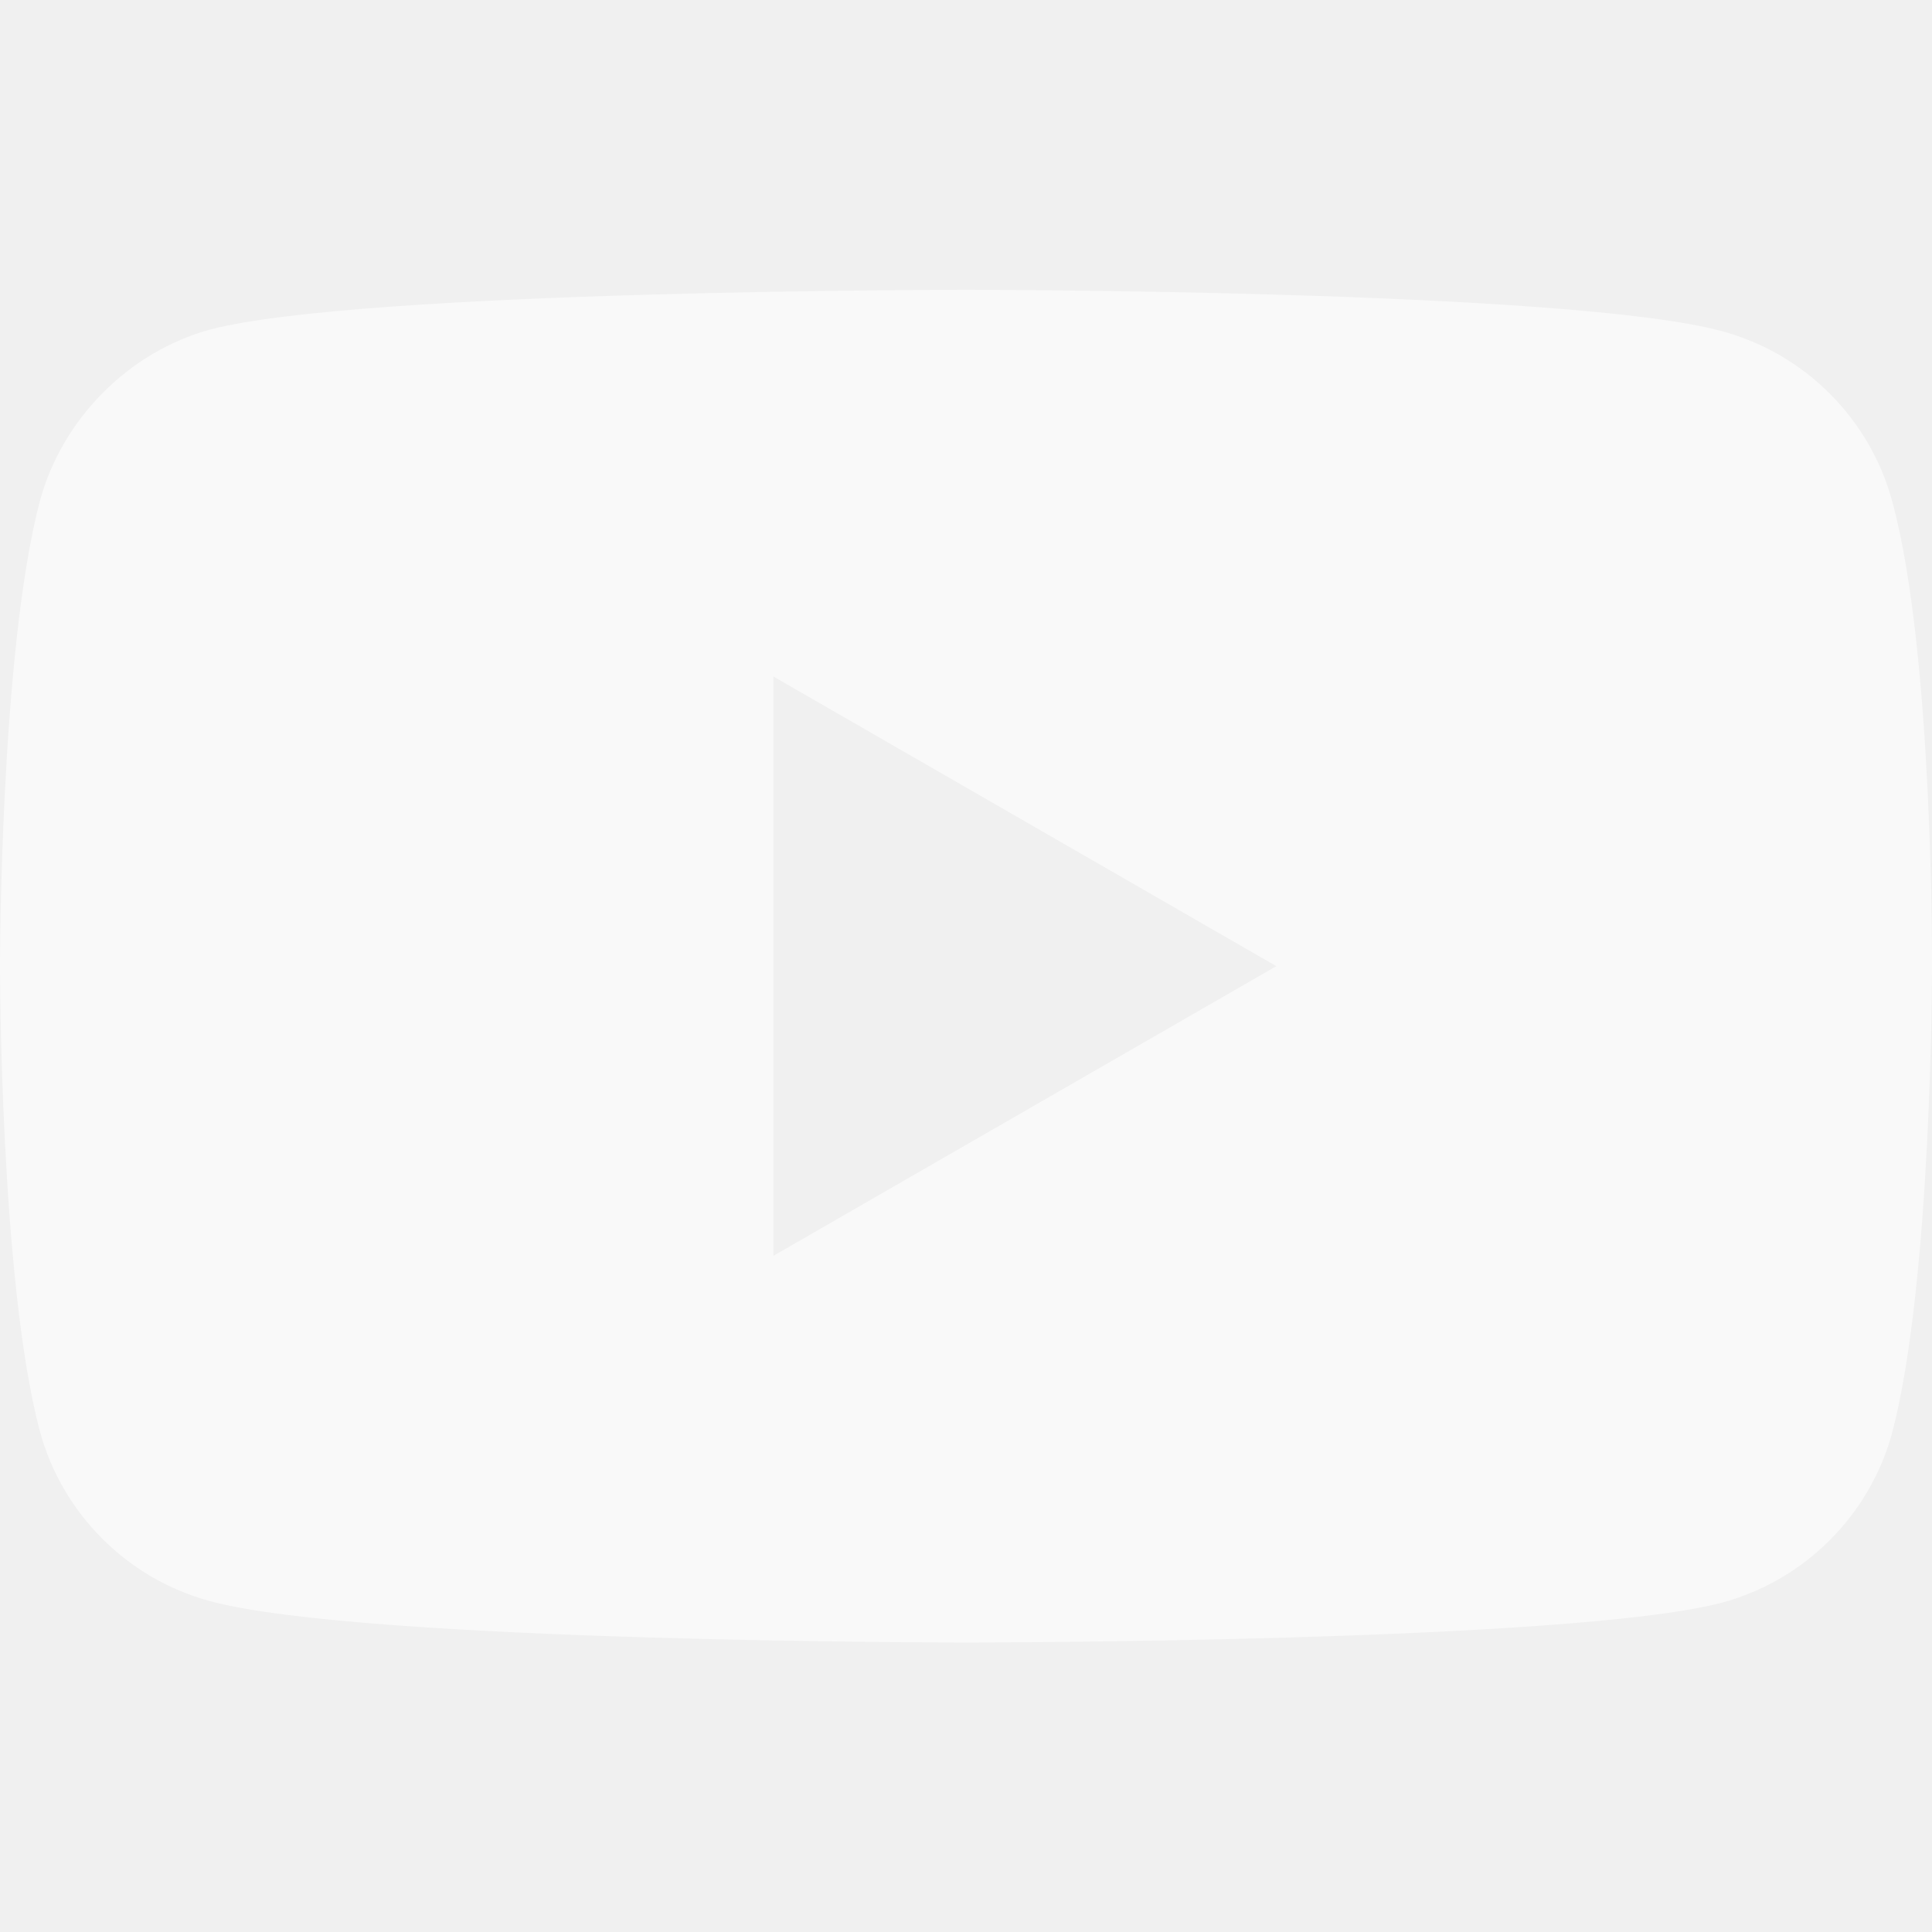
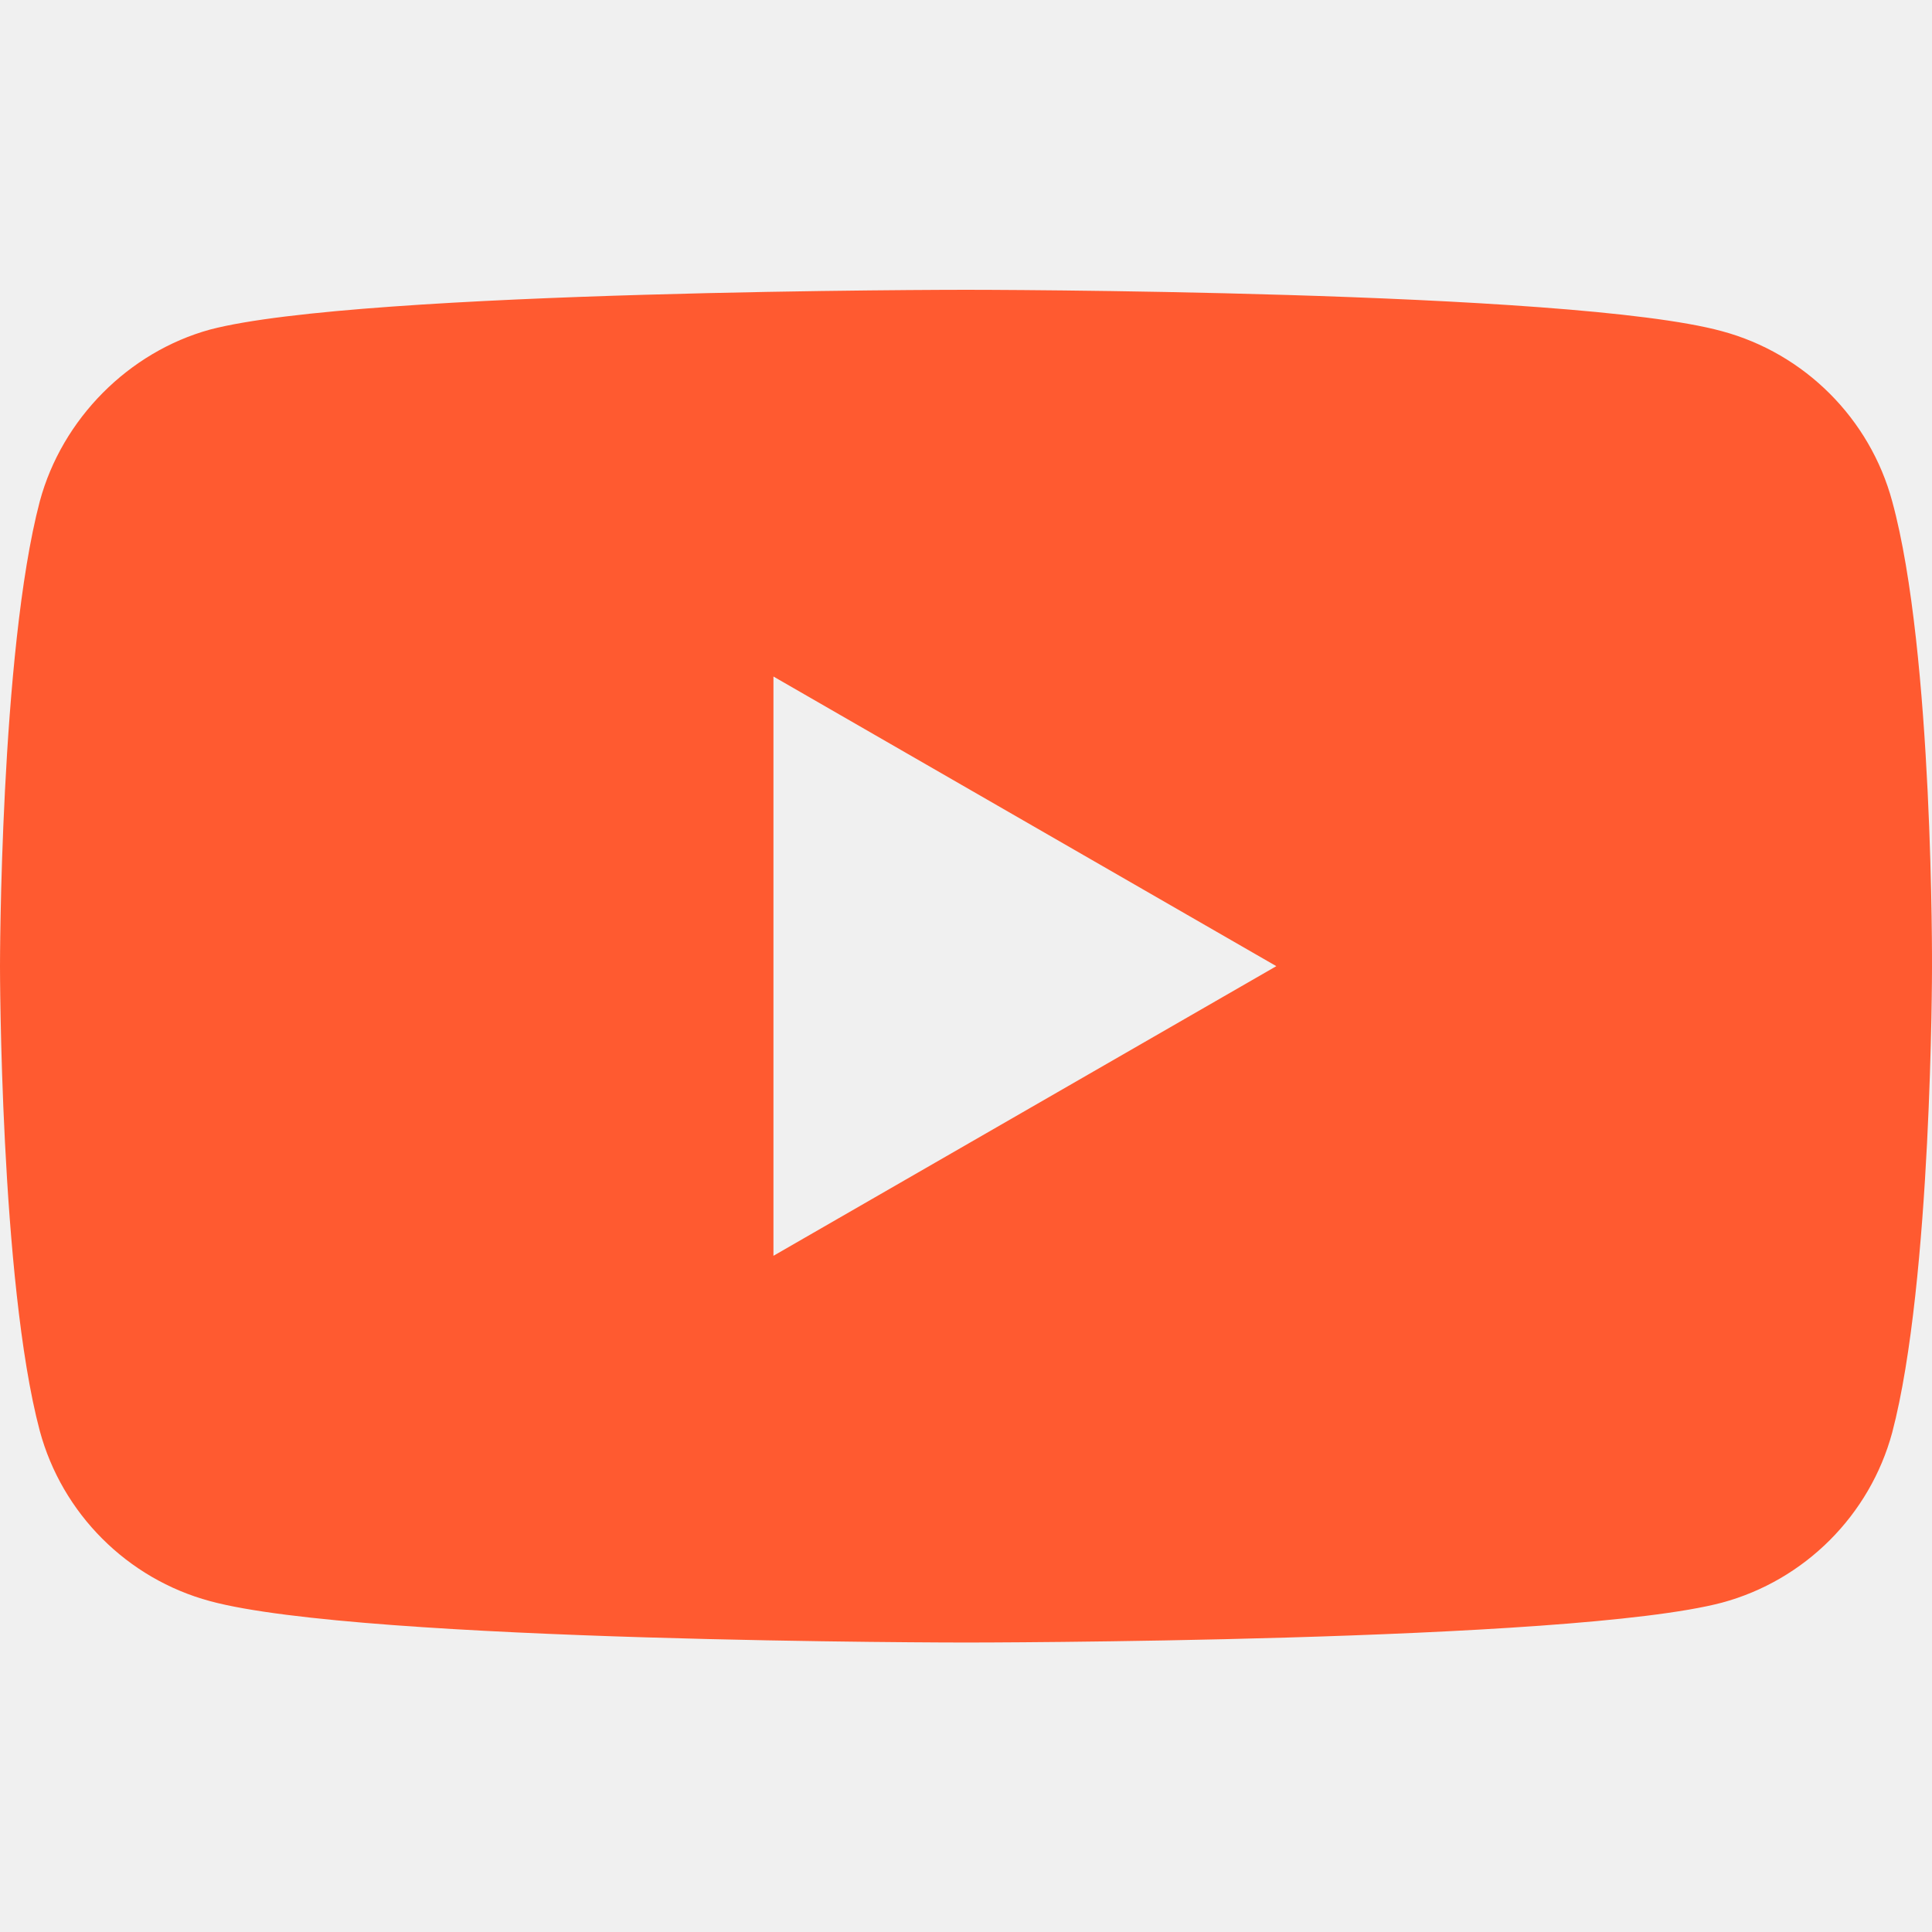
<svg xmlns="http://www.w3.org/2000/svg" width="24" height="24" viewBox="0 0 24 24" fill="none">
-   <g opacity="0.6">
-     <path fill-rule="evenodd" clip-rule="evenodd" d="M21.39 4.114C22.418 4.39 23.229 5.201 23.506 6.229C24.02 8.107 24 12.021 24 12.021C24 12.021 24 15.916 23.506 17.794C23.229 18.822 22.418 19.632 21.39 19.909C19.512 20.404 12 20.404 12 20.404C12 20.404 4.507 20.404 2.61 19.89C1.581 19.613 0.771 18.802 0.494 17.774C0 15.916 0 12.002 0 12.002C0 12.002 0 8.107 0.494 6.229C0.771 5.201 1.601 4.371 2.609 4.094C4.488 3.6 12 3.6 12 3.6C12 3.6 19.512 3.6 21.39 4.114ZM15.855 12.002L9.608 15.6V8.404L15.855 12.002Z" fill="white" />
+   <g opacity="1">
+     <path fill-rule="evenodd" clip-rule="evenodd" d="M21.39 4.114C22.418 4.39 23.229 5.201 23.506 6.229C24.02 8.107 24 12.021 24 12.021C24 12.021 24 15.916 23.506 17.794C23.229 18.822 22.418 19.632 21.39 19.909C19.512 20.404 12 20.404 12 20.404C12 20.404 4.507 20.404 2.61 19.89C1.581 19.613 0.771 18.802 0.494 17.774C0 15.916 0 12.002 0 12.002C0 12.002 0 8.107 0.494 6.229C0.771 5.201 1.601 4.371 2.609 4.094C4.488 3.6 12 3.6 12 3.6C12 3.6 19.512 3.6 21.39 4.114ZM15.855 12.002L9.608 15.6V8.404L15.855 12.002Z" fill="#ff5a30" />
  </g>
</svg>
